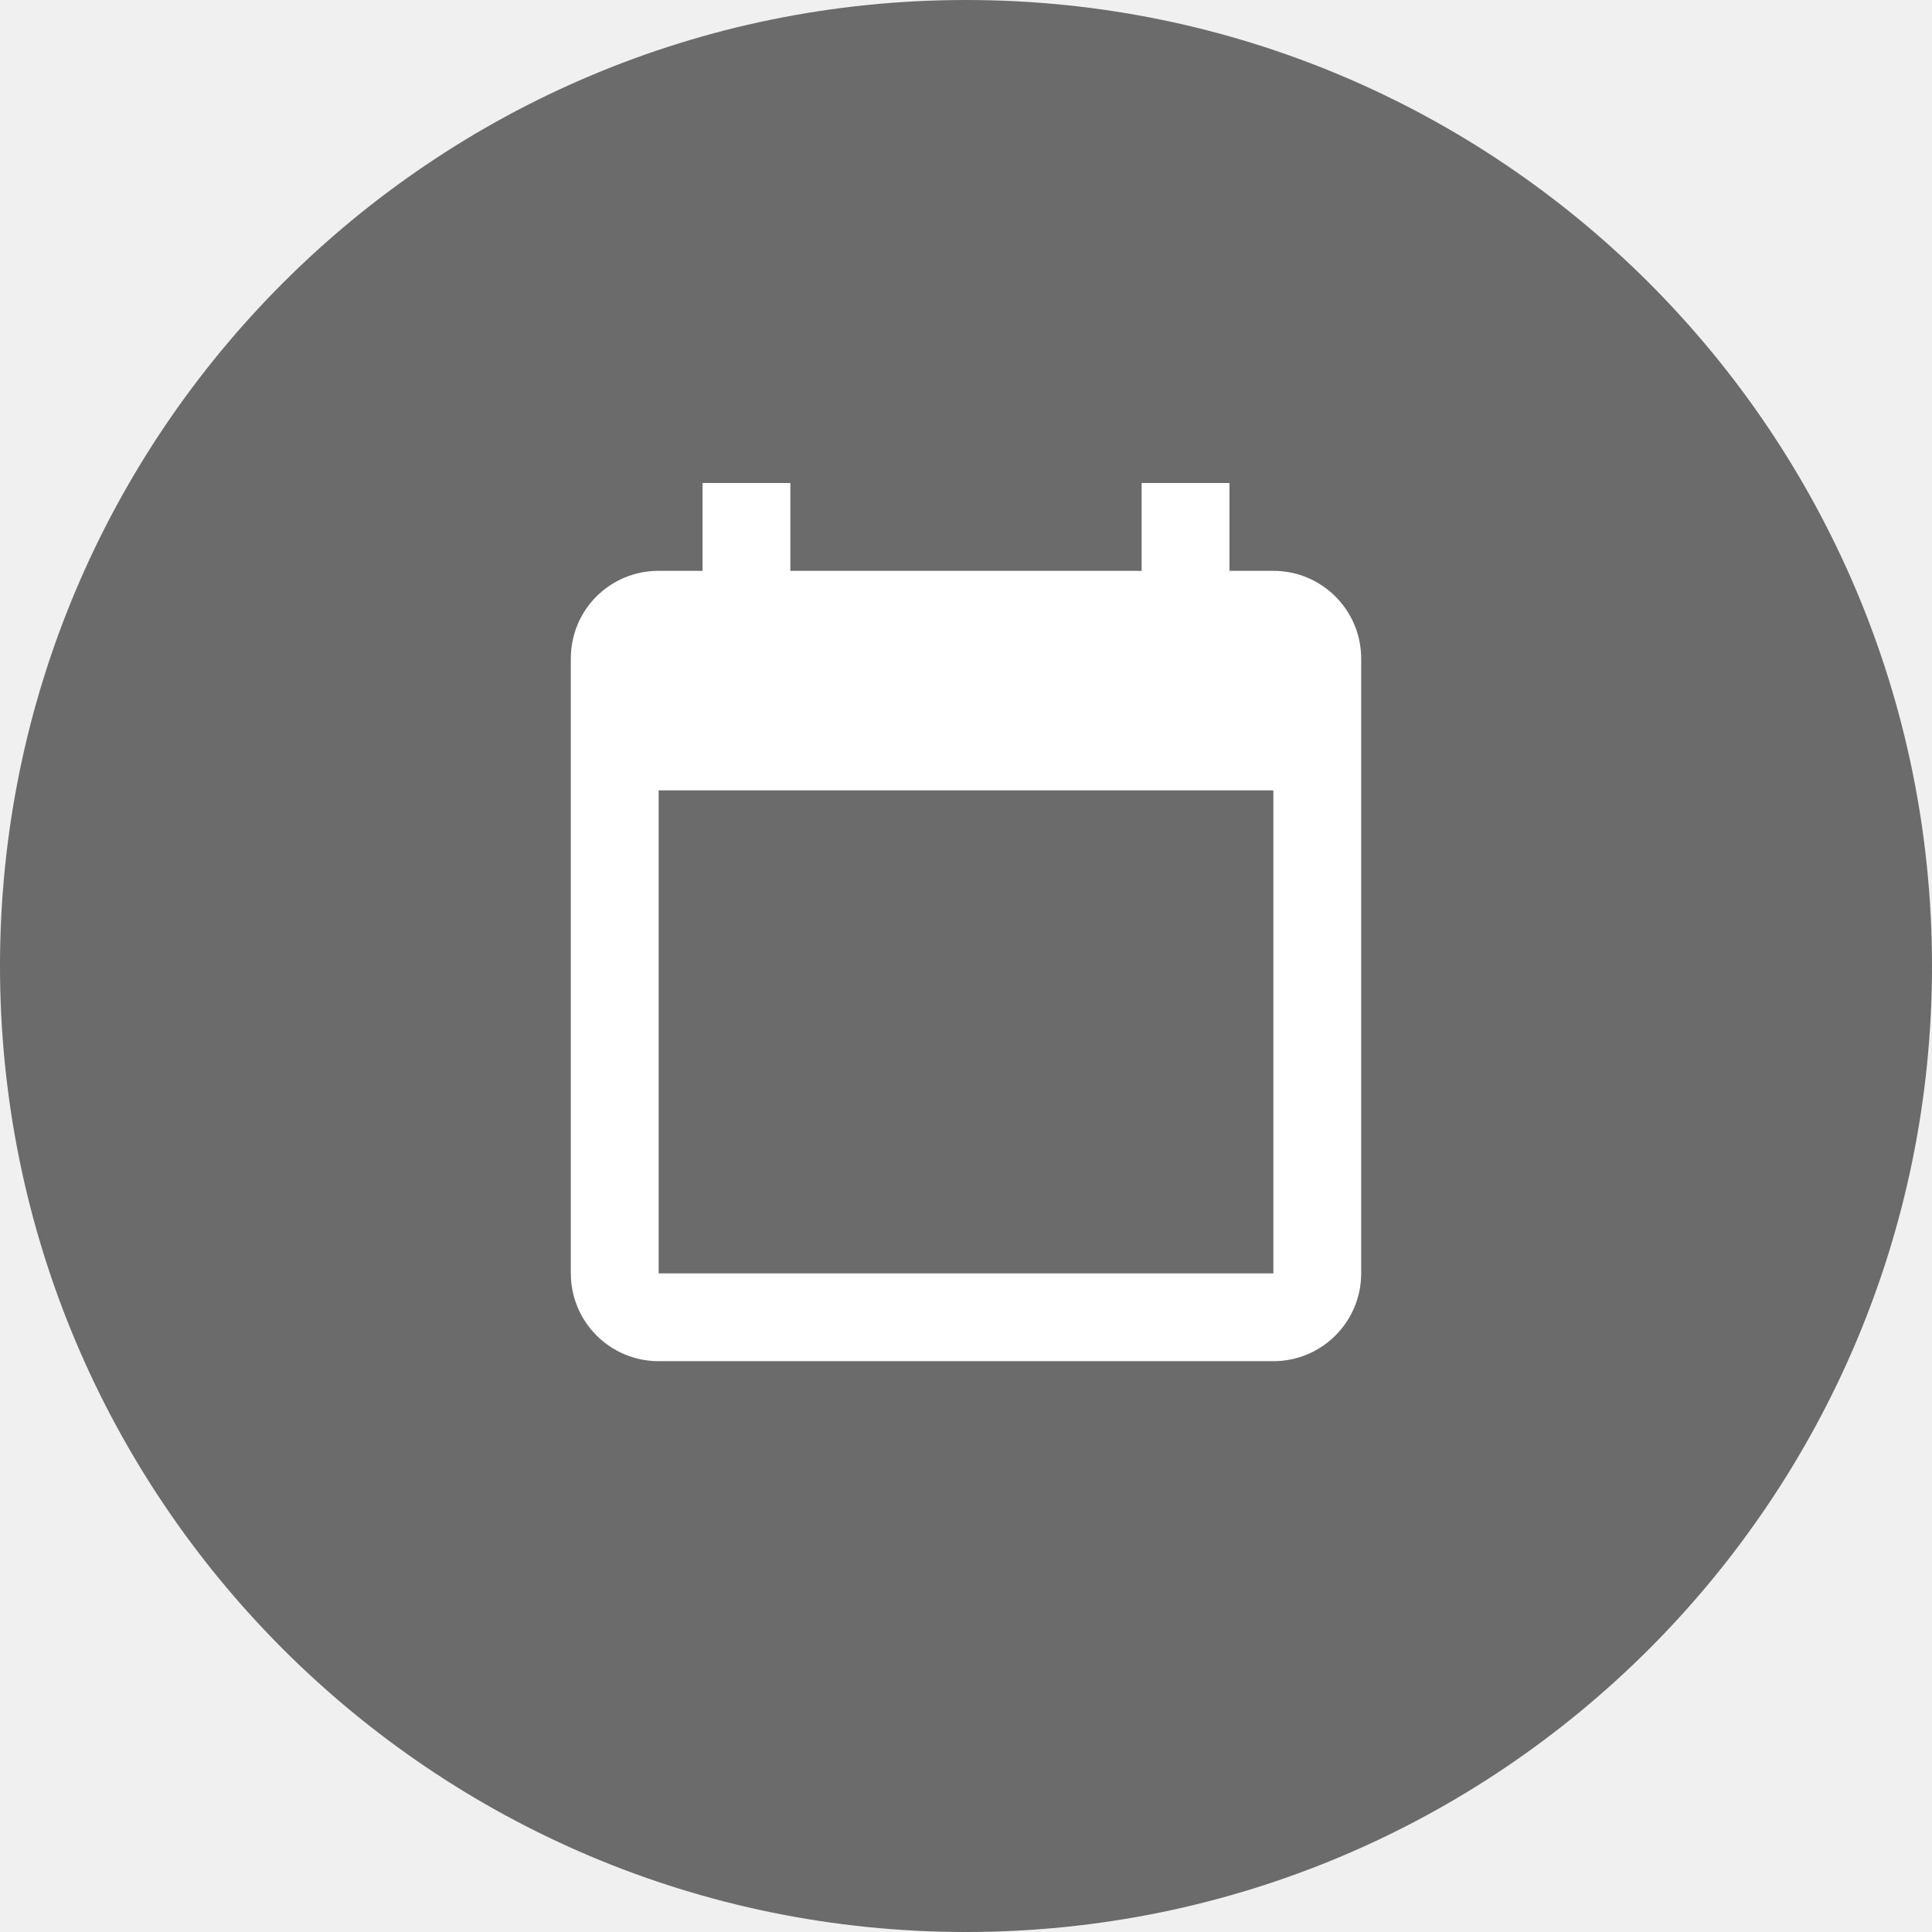
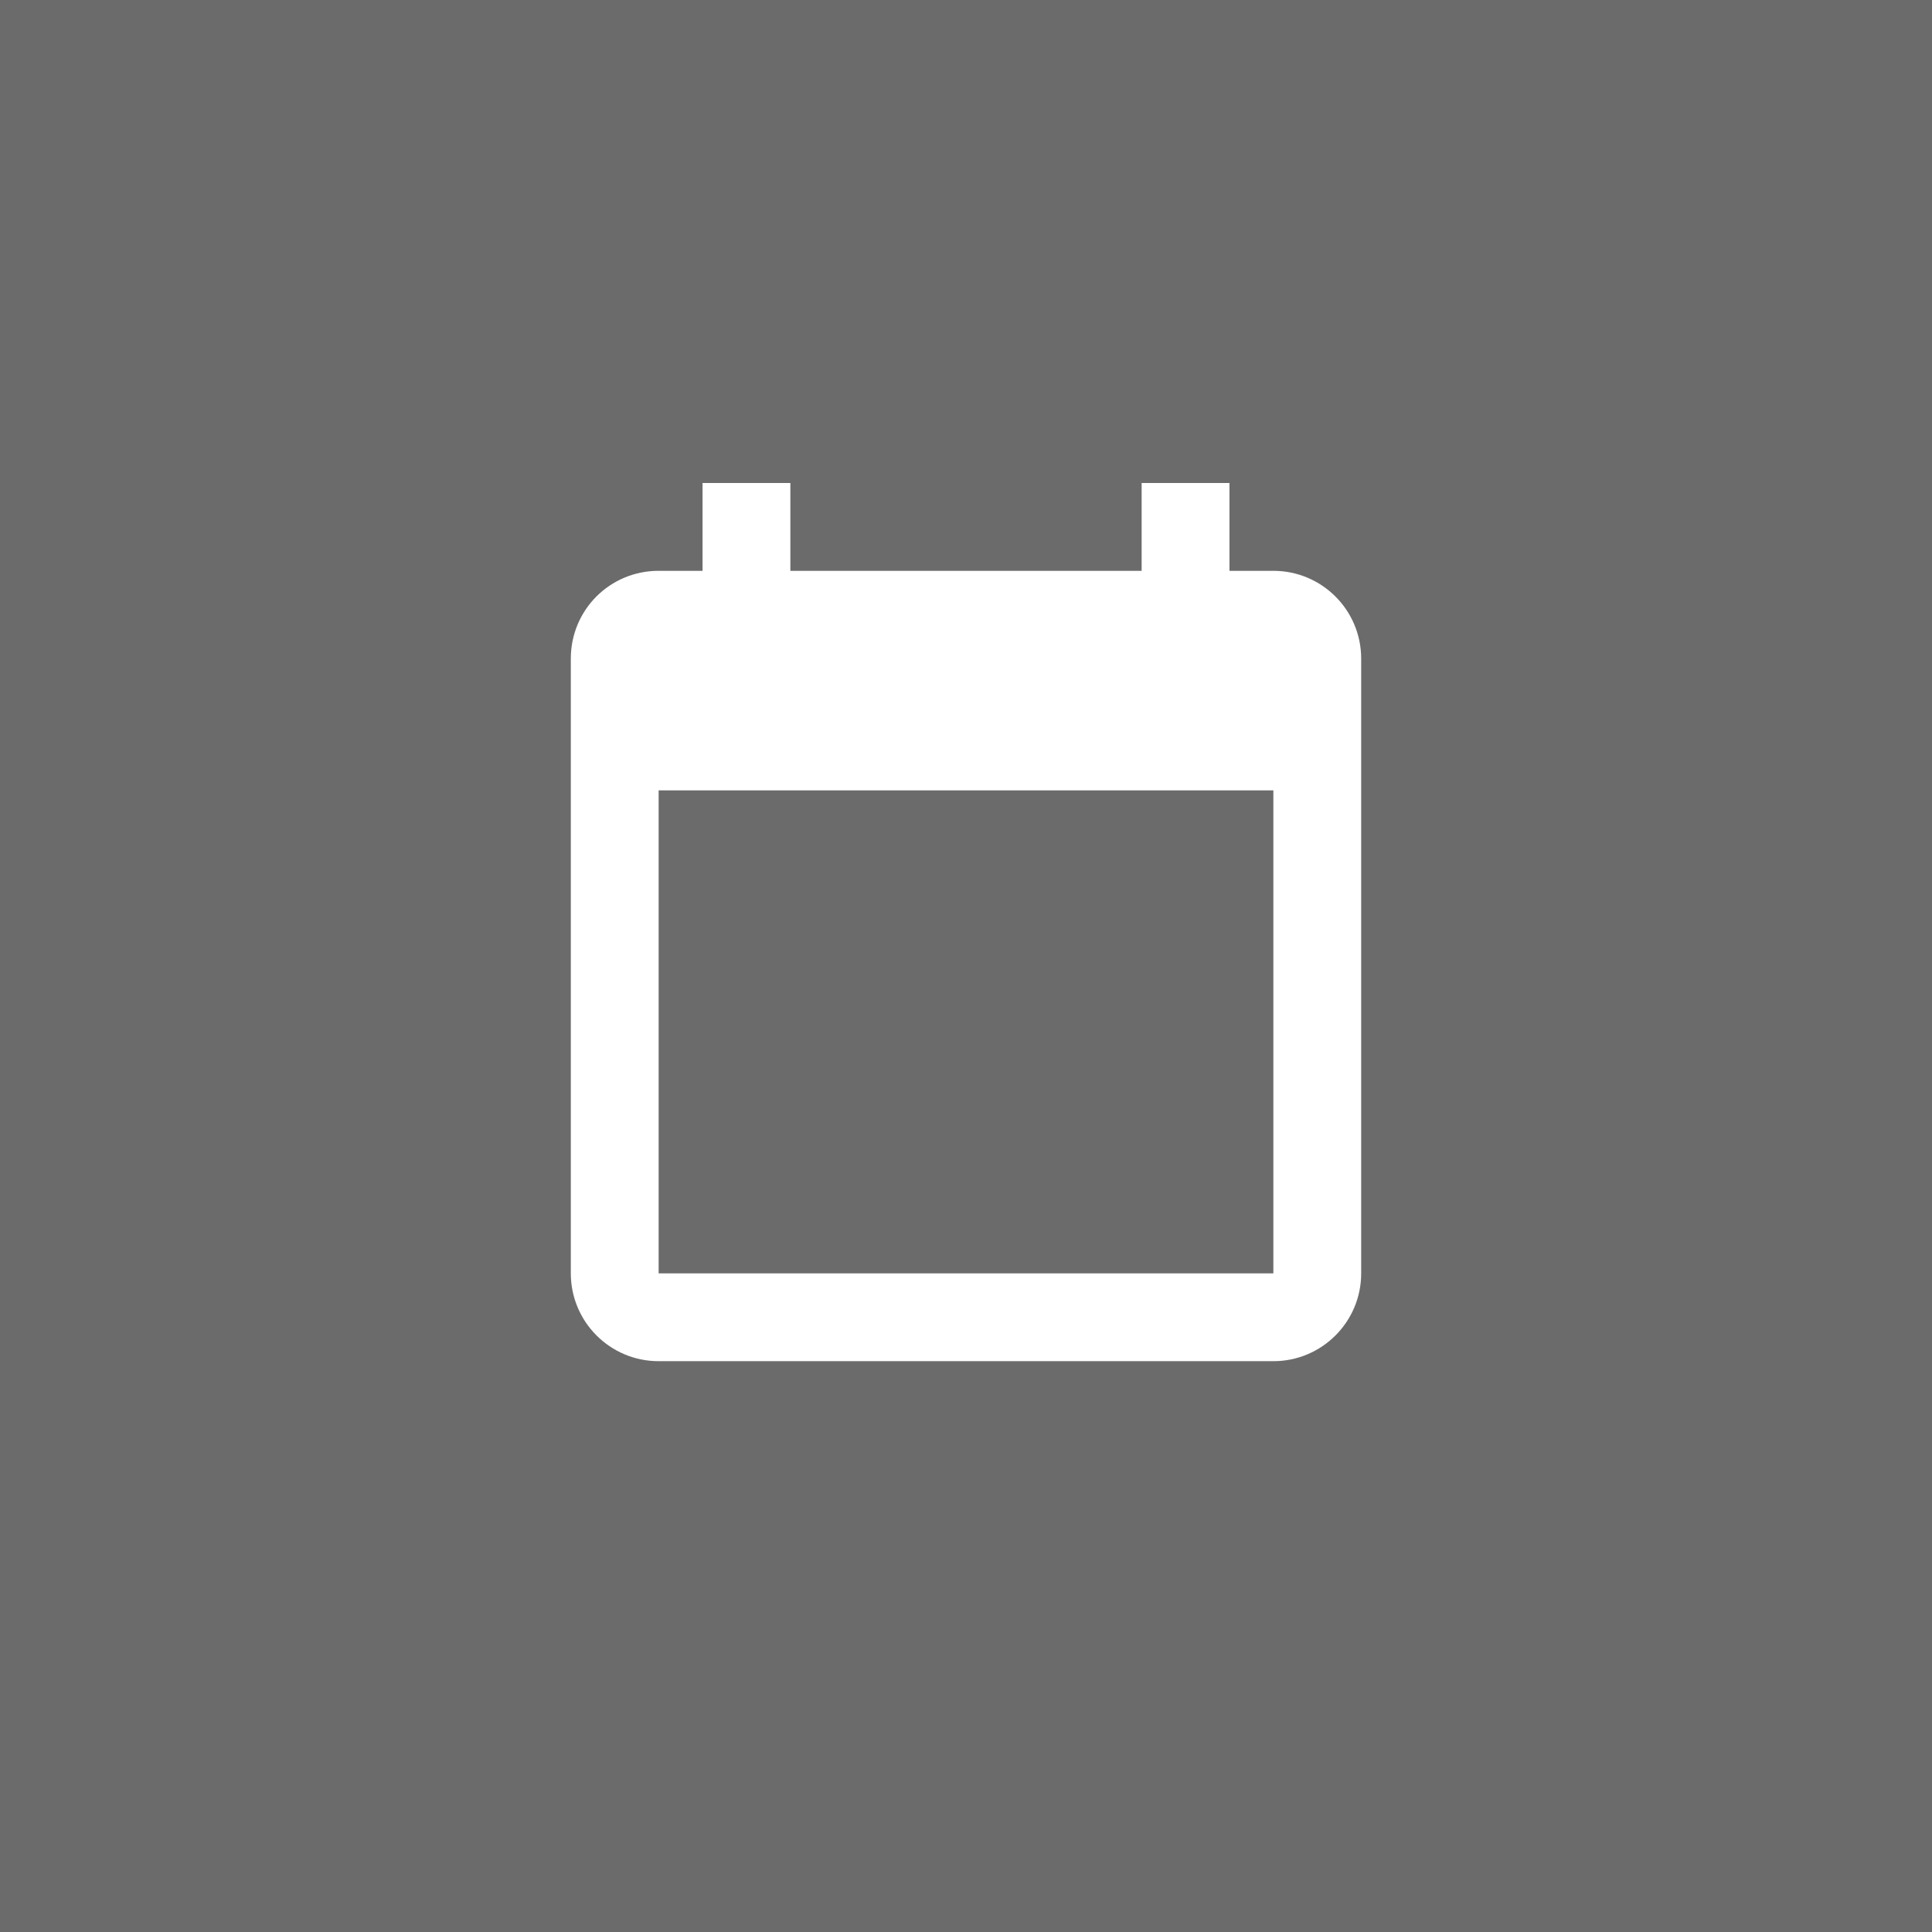
<svg xmlns="http://www.w3.org/2000/svg" viewBox="0 0 44 44" height="22" width="22" version="1.1">
-   <circle r="22" cx="22" cy="22" fill="#6B6B6B" />
+   <rect width="44" height="44" fill="#6B6B6B" />
  <g transform="translate(10, 10)">
    <path fill="#fff" d="M19,19H5V8H19M16,1V3H8V1H6V3H5C3.89,3 3,3.89 3,5V19A2,2 0 0,0 5,21H19A2,2 0 0,0 21,19V5C21,3.89 20.1,3 19,3H18V1" />
  </g>
</svg>
